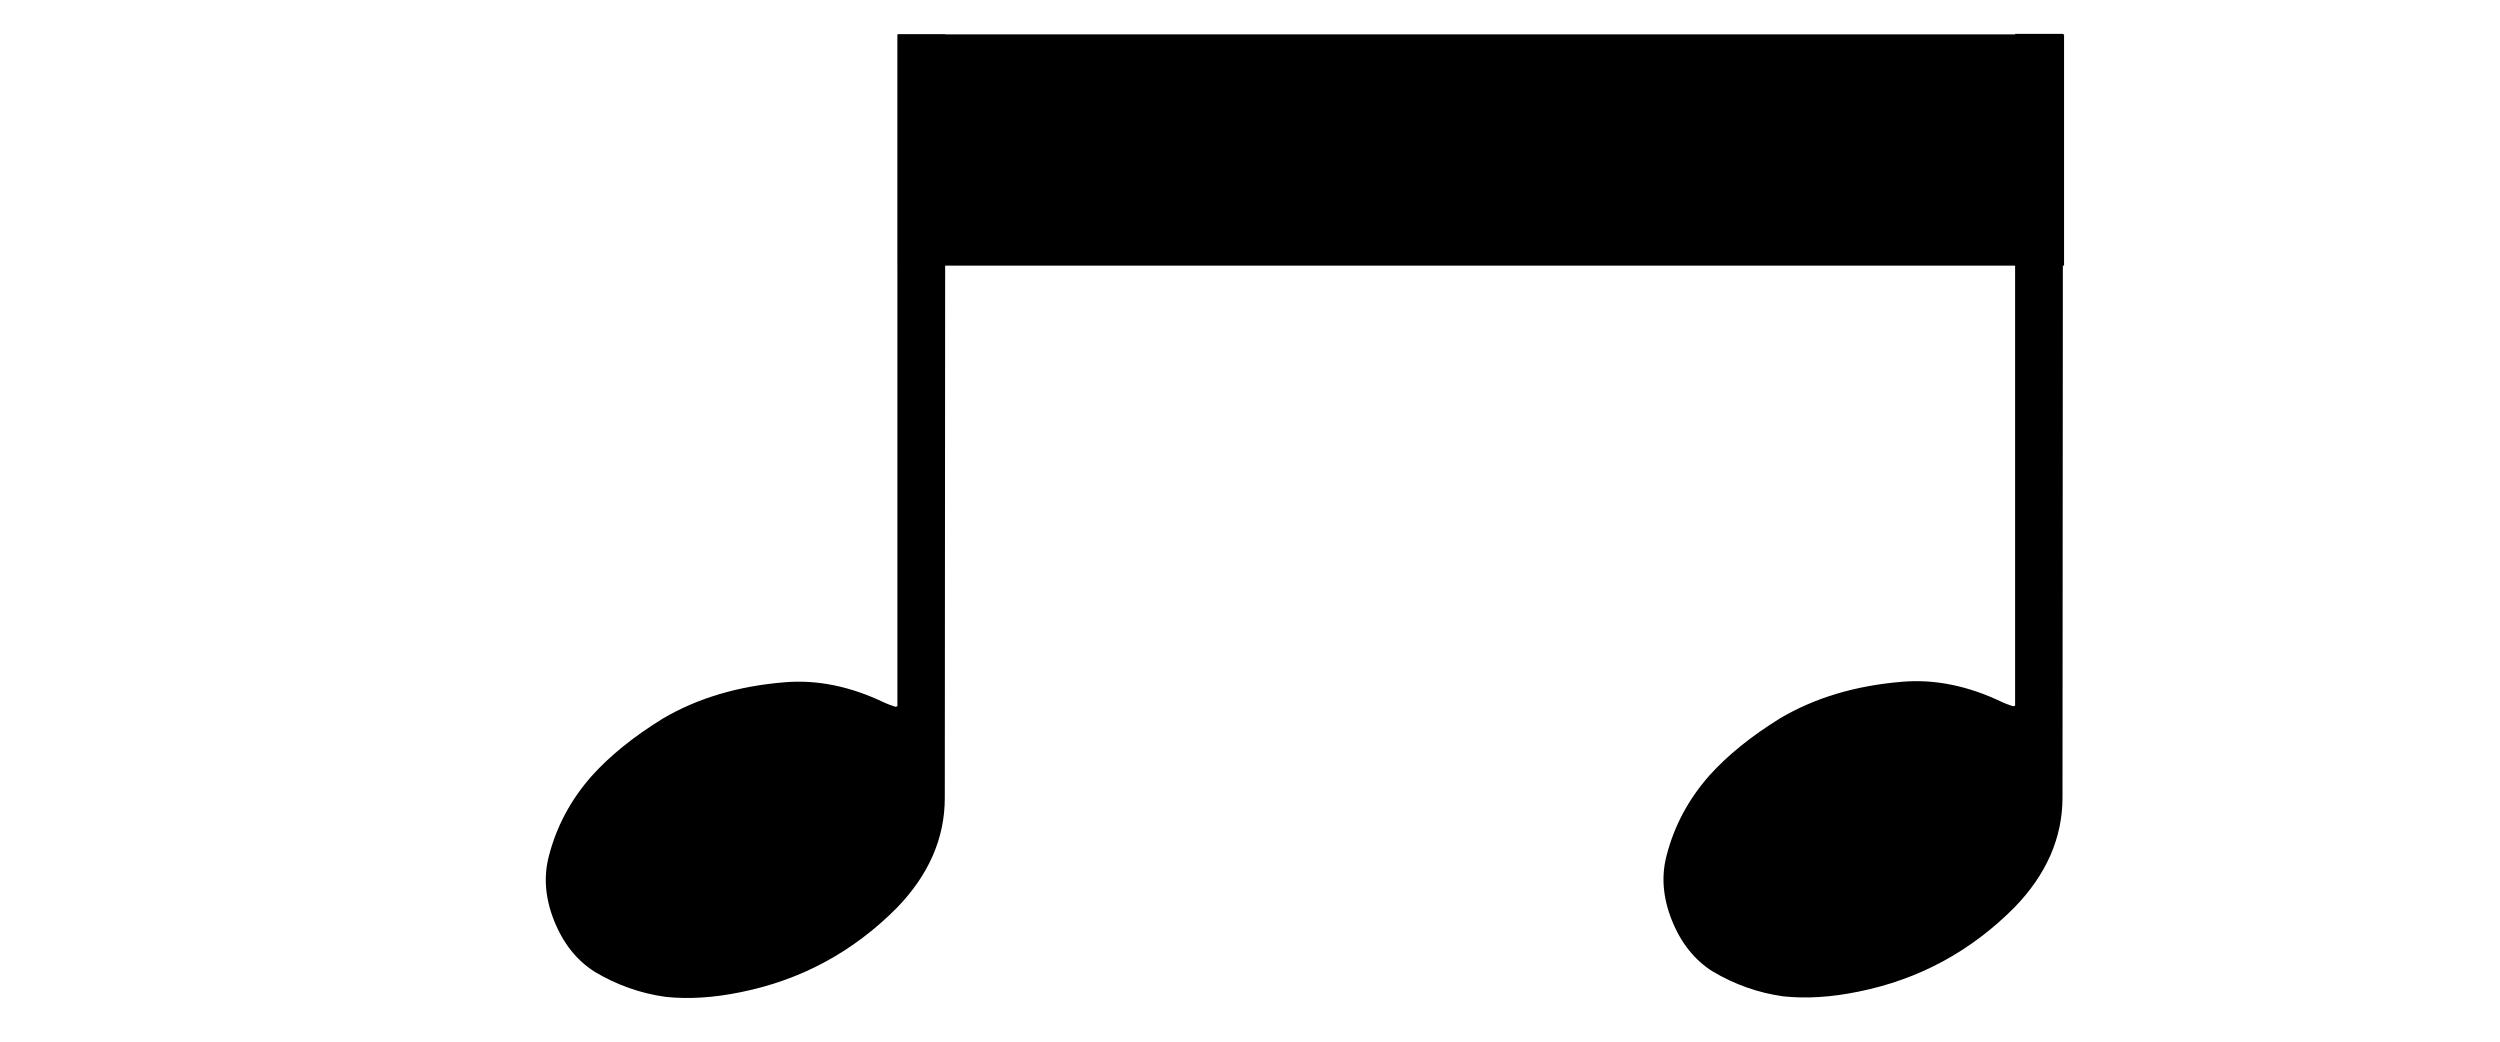
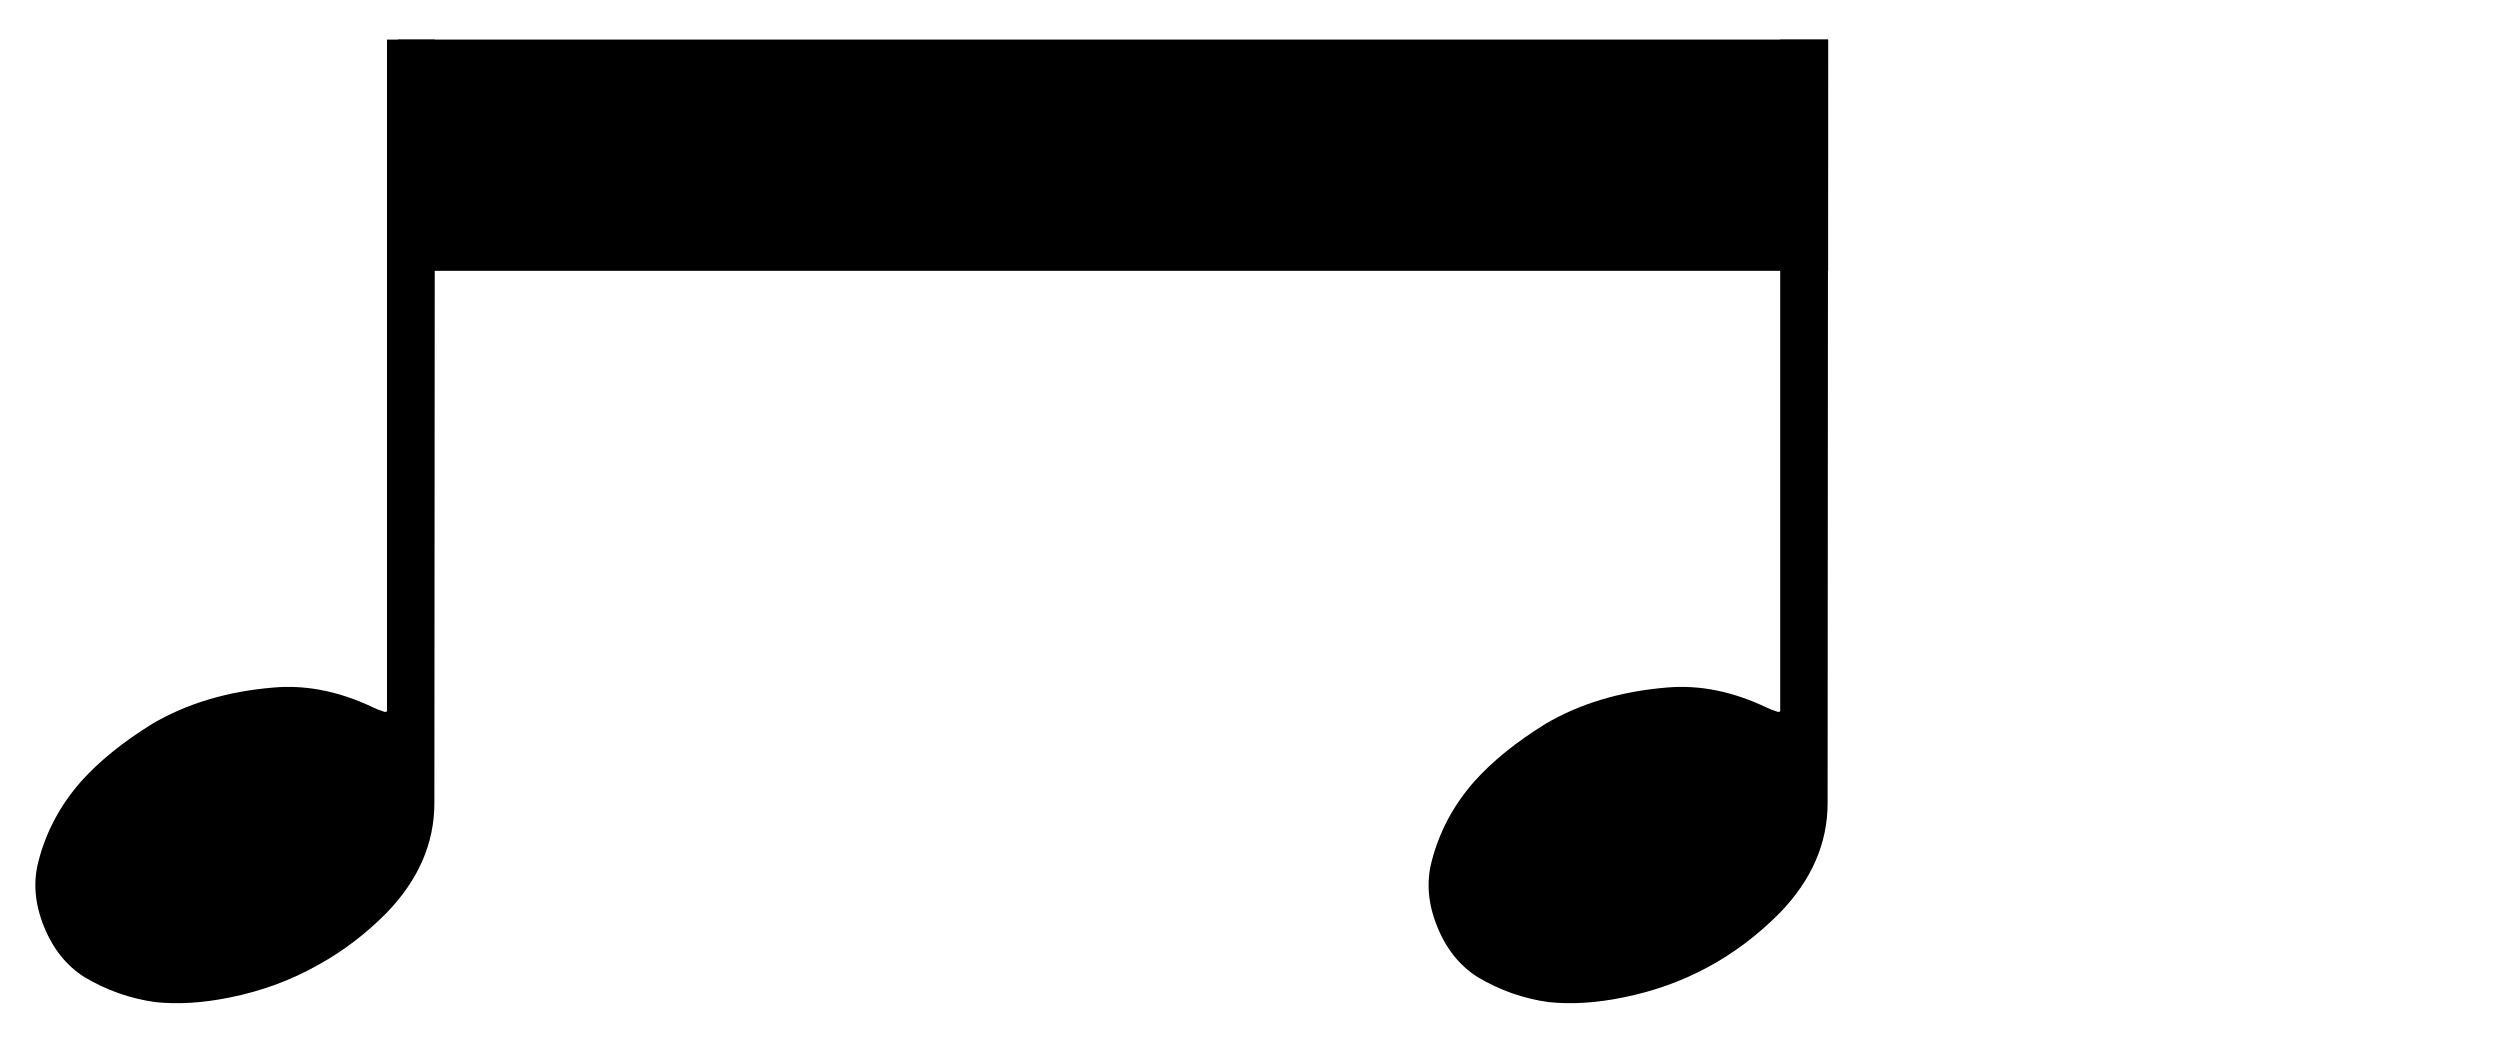
<svg xmlns="http://www.w3.org/2000/svg" xmlns:xlink="http://www.w3.org/1999/xlink" version="1.1" preserveAspectRatio="none" x="0px" y="0px" width="240px" height="100px" viewBox="0 0 240 100">
  <defs>
    <g id="Layer1_0_FILL">
-       <path fill="#000000" stroke="none" d=" M 90.75 3.3 L 86.15 3.3 86.15 67.8 85.95 67.85 Q 85.2 67.6 84.9 67.45 80 65.1 75.3 65.5 68.6 66.05 63.6 69 59.4 71.6 56.8 74.5 53.8 77.9 52.7 82.15 51.9 85.15 53.2 88.4 54.5 91.65 57.1 93.3 60.3 95.2 63.9 95.7 67.2 96.05 71.1 95.25 79.8 93.5 86.1 87.15 90.7 82.4 90.7 76.6 L 90.75 3.3 M 198.05 3.25 L 193.45 3.25 193.45 67.75 193.25 67.8 Q 192.5 67.55 192.2 67.4 187.3 65.05 182.6 65.45 175.9 66 170.9 68.95 166.7 71.55 164.1 74.45 161.1 77.85 160 82.1 159.2 85.1 160.5 88.35 161.8 91.6 164.4 93.25 167.6 95.15 171.2 95.65 174.5 96 178.4 95.2 187.1 93.45 193.4 87.1 198 82.35 198 76.55 L 198.05 3.25 Z" />
+       <path fill="#000000" stroke="none" d=" M 37.15 68.3 L 36.95 68.35 Q 36.2 68.1 35.9 67.95 33.22 66.665 30.6 66.2 28.429 65.819 26.3 66 19.6 66.55 14.6 69.5 10.4 72.1 7.8 75 4.8 78.4 3.7 82.65 2.9 85.65 4.2 88.9 5.5 92.15 8.1 93.8 11.3 95.7 14.9 96.2 18.2 96.55 22.1 95.75 26.683 94.828 30.6 92.6 34.119 90.655 37.1 87.65 41.7 82.9 41.7 77.1 L 41.75 3.8 37.15 3.8 37.15 68.3 M 175.5 3.8 L 170.9 3.8 170.9 68.3 170.7 68.35 Q 169.95 68.1 169.65 67.95 164.75 65.6 160.05 66 153.35 66.55 148.35 69.5 144.15 72.1 141.55 75 138.55 78.4 137.45 82.65 136.65 85.65 137.95 88.9 139.25 92.15 141.85 93.8 145.05 95.7 148.65 96.2 151.95 96.55 155.85 95.75 164.55 94 170.85 87.65 175.45 82.9 175.45 77.1 L 175.5 3.8 Z" />
    </g>
    <g id="Layer0_0_FILL">
-       <path fill="#000000" stroke="none" d=" M 198.15 25.5 L 198.15 3.3 86.2 3.3 86.2 25.5 198.15 25.5 Z" />
+       <path fill="#000000" stroke="none" d=" M 175.5 26 L 175.5 3.8 38.2 3.8 38.2 26 175.5 26 Z" />
    </g>
  </defs>
  <g transform="matrix( 1, 0, 0, 1, 0,0) ">
    <use xlink:href="#Layer1_0_FILL" />
  </g>
  <g transform="matrix( 1, 0, 0, 1, 0,0) ">
    <use xlink:href="#Layer0_0_FILL" />
  </g>
</svg>
